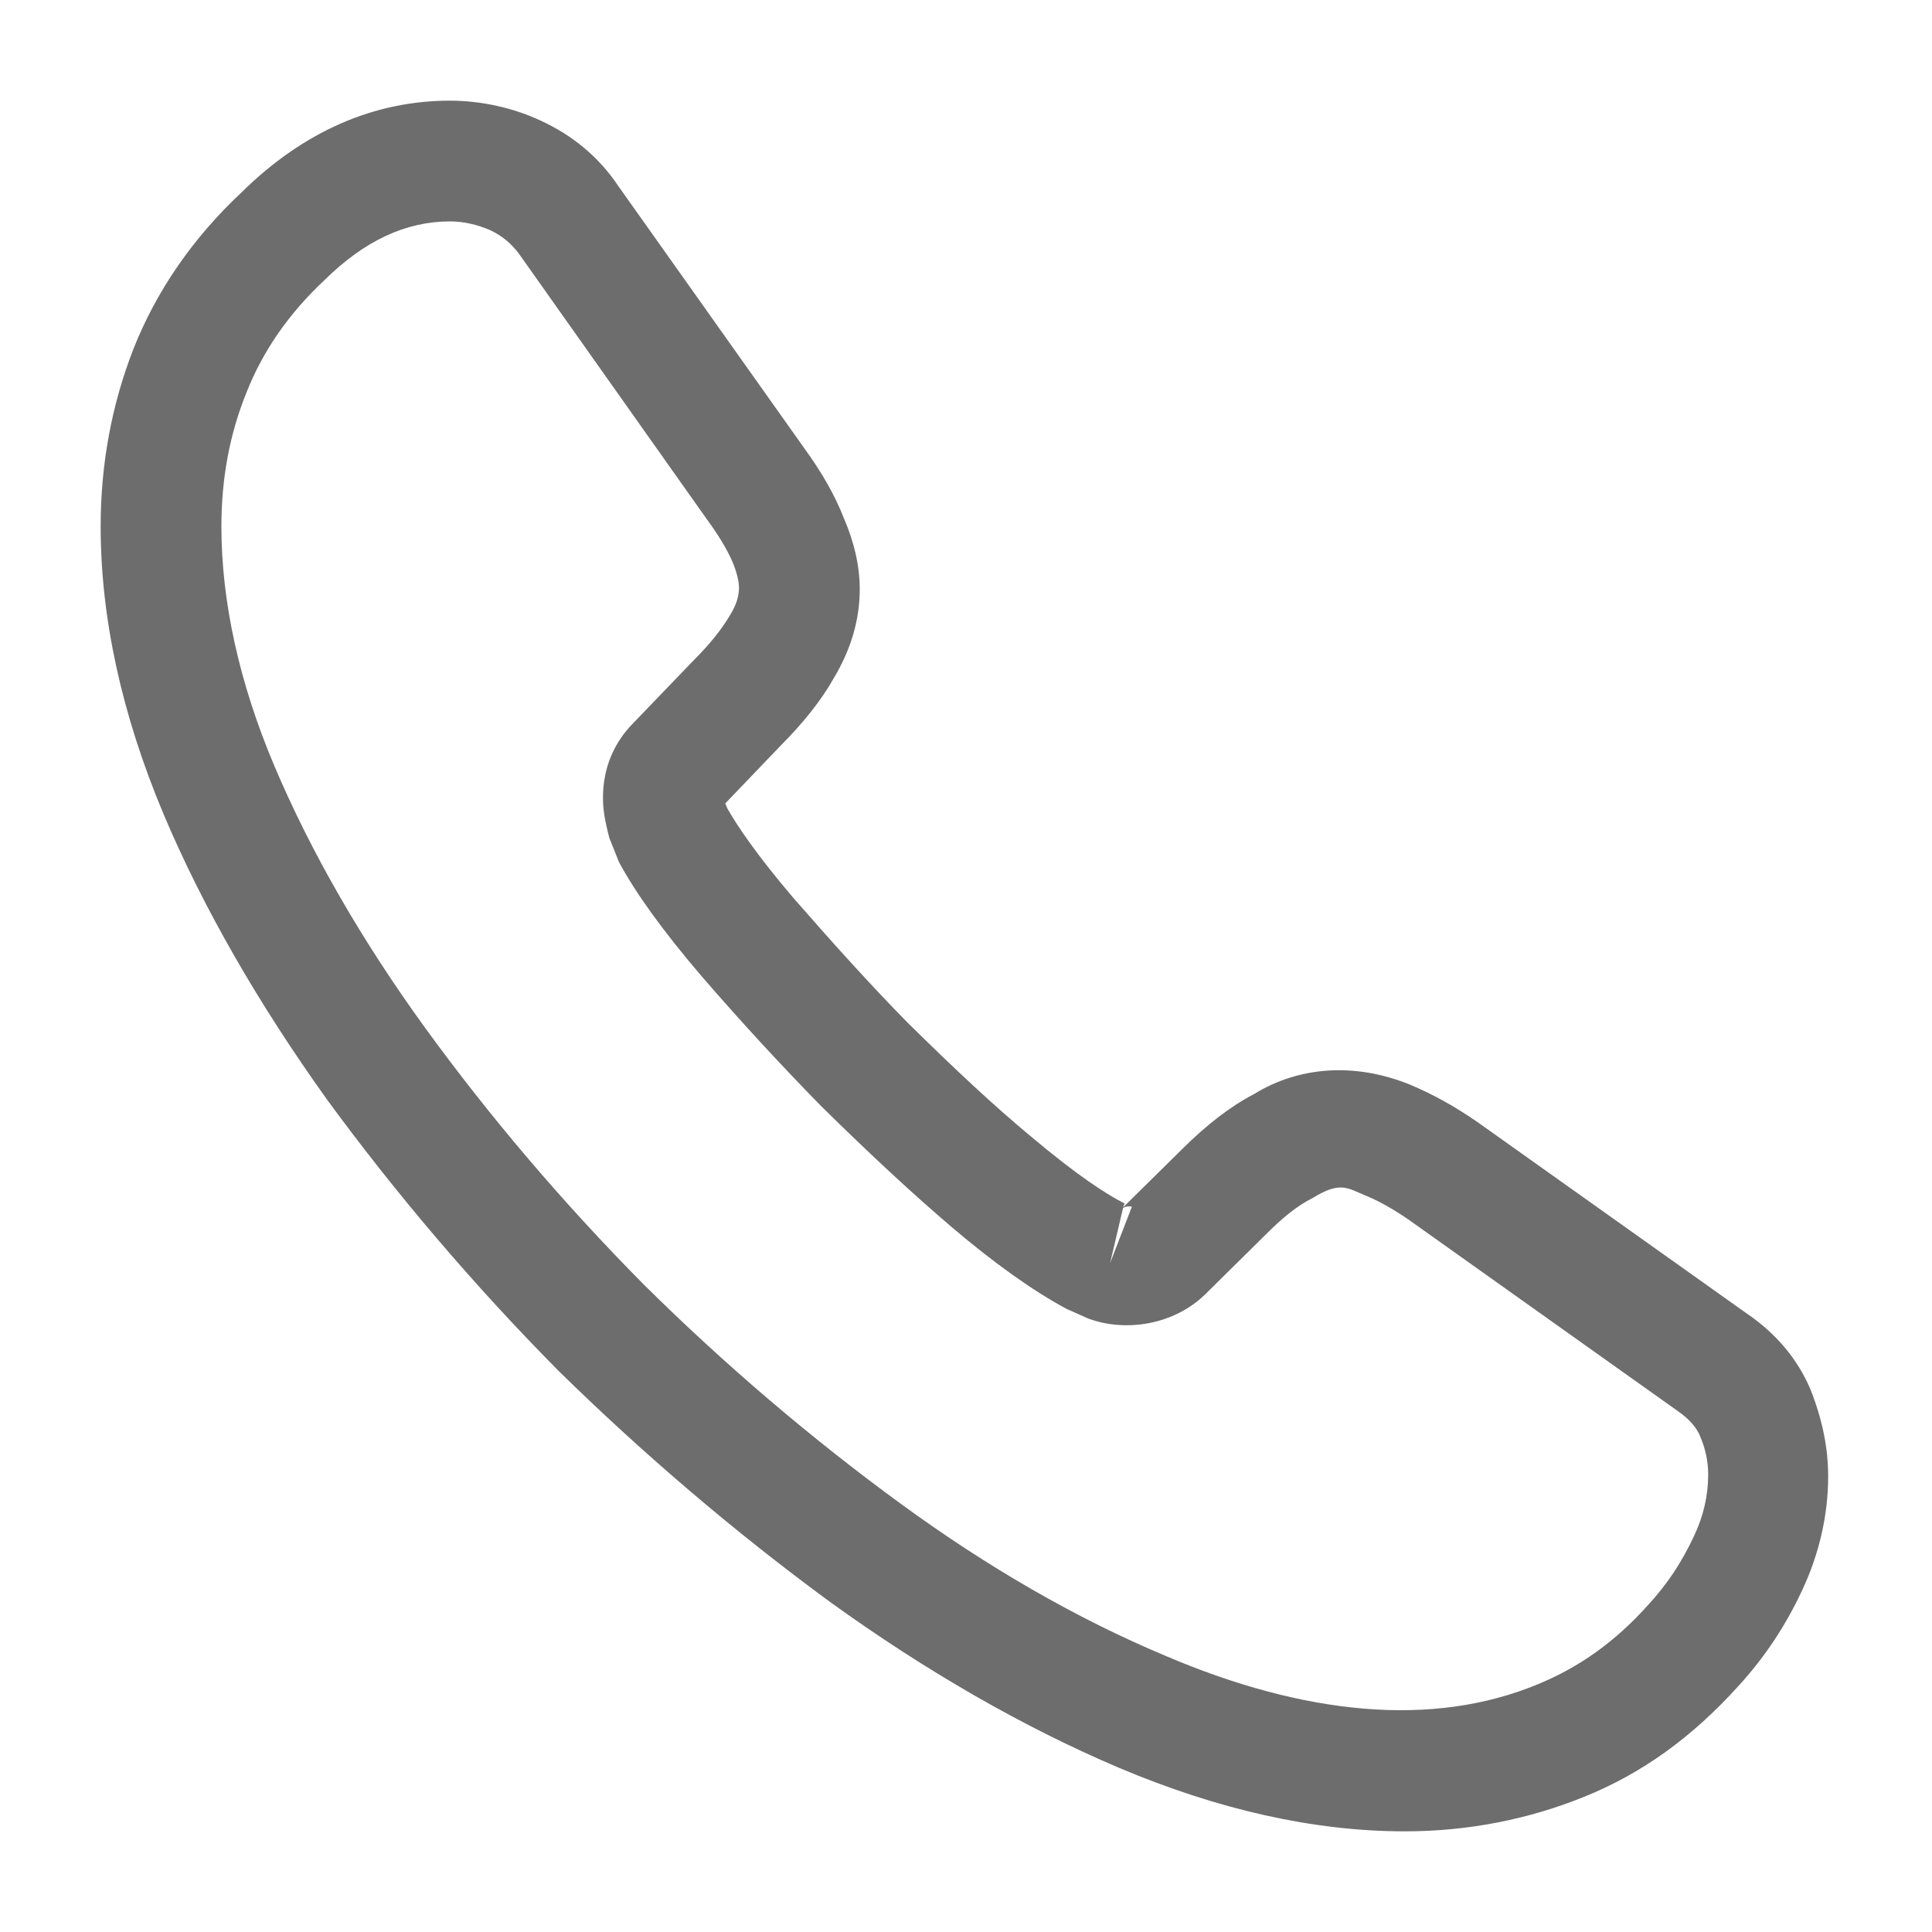
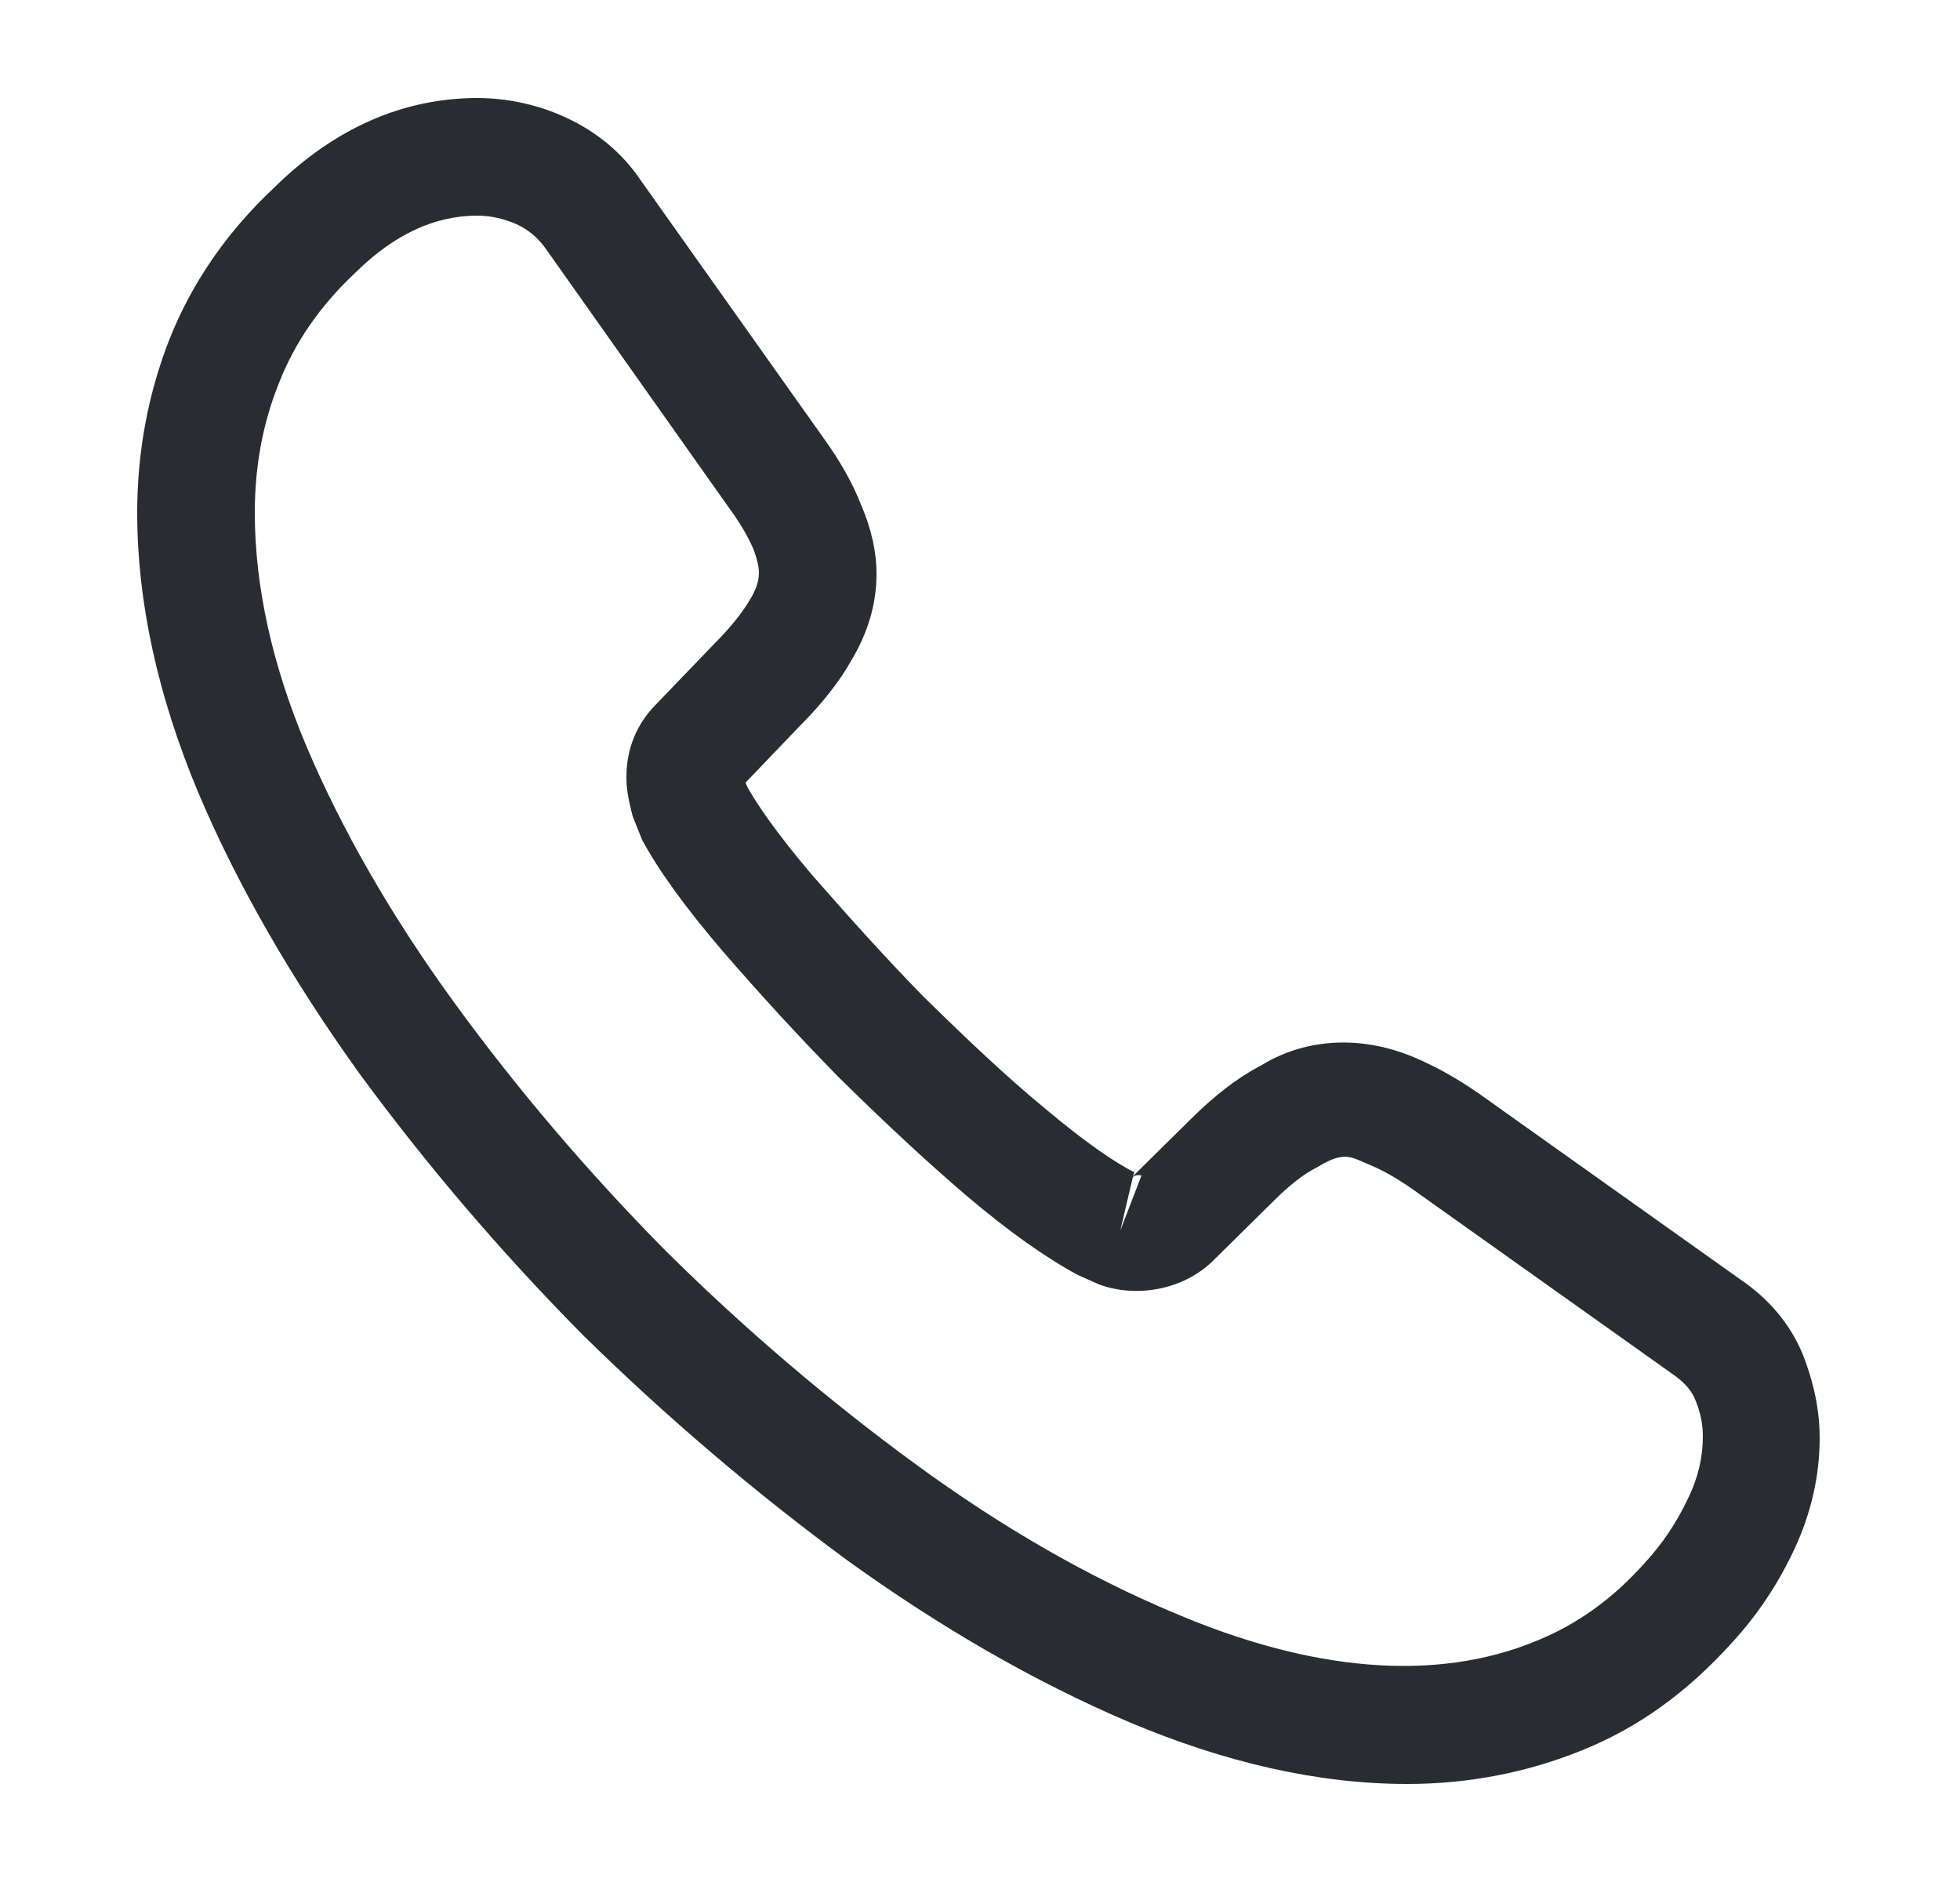
- <svg xmlns="http://www.w3.org/2000/svg" width="20" height="20" viewBox="0 0 20 20" fill="none">
-   <path d="M14.542 18.958C13.6 18.958 12.608 18.733 11.583 18.3C10.583 17.875 9.575 17.292 8.592 16.583C7.617 15.867 6.675 15.067 5.783 14.192C4.9 13.3 4.1 12.358 3.392 11.392C2.675 10.392 2.1 9.392 1.692 8.425C1.258 7.392 1.042 6.392 1.042 5.45C1.042 4.8 1.158 4.183 1.383 3.608C1.617 3.017 1.992 2.467 2.5 1.992C3.142 1.358 3.875 1.042 4.658 1.042C4.983 1.042 5.317 1.117 5.6 1.25C5.925 1.4 6.2 1.625 6.4 1.925L8.333 4.65C8.508 4.892 8.642 5.125 8.733 5.358C8.842 5.608 8.9 5.858 8.9 6.1C8.9 6.417 8.808 6.725 8.633 7.017C8.508 7.242 8.317 7.483 8.075 7.725L7.508 8.317C7.517 8.342 7.525 8.358 7.533 8.375C7.633 8.55 7.833 8.85 8.217 9.3C8.625 9.767 9.008 10.192 9.392 10.583C9.883 11.067 10.292 11.45 10.675 11.767C11.15 12.167 11.458 12.367 11.642 12.458L11.625 12.5L12.233 11.9C12.492 11.642 12.742 11.45 12.983 11.325C13.442 11.042 14.025 10.992 14.608 11.233C14.825 11.325 15.058 11.45 15.308 11.625L18.075 13.592C18.383 13.8 18.608 14.067 18.742 14.383C18.867 14.7 18.925 14.992 18.925 15.283C18.925 15.683 18.833 16.083 18.658 16.458C18.483 16.833 18.267 17.158 17.992 17.458C17.517 17.983 17 18.358 16.4 18.6C15.825 18.833 15.2 18.958 14.542 18.958ZM4.658 2.292C4.2 2.292 3.775 2.492 3.367 2.892C2.983 3.25 2.717 3.642 2.55 4.067C2.375 4.5 2.292 4.958 2.292 5.45C2.292 6.225 2.475 7.067 2.842 7.933C3.217 8.817 3.742 9.733 4.408 10.65C5.075 11.567 5.833 12.458 6.667 13.3C7.5 14.125 8.4 14.892 9.325 15.567C10.225 16.225 11.15 16.758 12.067 17.142C13.492 17.75 14.825 17.892 15.925 17.433C16.35 17.258 16.725 16.992 17.067 16.608C17.258 16.4 17.408 16.175 17.533 15.908C17.633 15.7 17.683 15.483 17.683 15.267C17.683 15.133 17.658 15 17.592 14.85C17.567 14.8 17.517 14.708 17.358 14.6L14.592 12.633C14.425 12.517 14.275 12.433 14.133 12.375C13.95 12.3 13.875 12.225 13.592 12.4C13.425 12.483 13.275 12.608 13.108 12.775L12.475 13.4C12.15 13.717 11.65 13.792 11.267 13.65L11.042 13.55C10.7 13.367 10.3 13.083 9.858 12.708C9.458 12.367 9.025 11.967 8.5 11.45C8.092 11.033 7.683 10.592 7.258 10.1C6.867 9.642 6.583 9.25 6.408 8.925L6.308 8.675C6.258 8.483 6.242 8.375 6.242 8.258C6.242 7.958 6.35 7.692 6.558 7.483L7.183 6.833C7.35 6.667 7.475 6.508 7.558 6.367C7.625 6.258 7.65 6.167 7.65 6.083C7.65 6.017 7.625 5.917 7.583 5.817C7.525 5.683 7.433 5.533 7.317 5.375L5.383 2.642C5.3 2.525 5.2 2.442 5.075 2.383C4.942 2.325 4.8 2.292 4.658 2.292ZM11.625 12.508L11.492 13.075L11.717 12.492C11.675 12.483 11.642 12.492 11.625 12.508Z" fill="#6D6D6D" />
+ <svg xmlns="http://www.w3.org/2000/svg" width="25" height="24" viewBox="0 0 25 24" fill="none">
+   <path d="M17.95 22.75C16.82 22.75 15.63 22.48 14.4 21.96C13.2 21.45 11.99 20.75 10.81 19.9C9.64 19.04 8.51 18.08 7.44 17.03C6.38 15.96 5.42 14.83 4.57 13.67C3.71 12.47 3.02 11.27 2.53 10.11C2.01 8.87 1.75 7.67 1.75 6.54C1.75 5.76 1.89 5.02 2.16 4.33C2.44 3.62 2.89 2.96 3.5 2.39C4.27 1.63 5.15 1.25 6.09 1.25C6.48 1.25 6.88 1.34 7.22 1.5C7.61 1.68 7.94 1.95 8.18 2.31L10.5 5.58C10.71 5.87 10.87 6.15 10.98 6.43C11.11 6.73 11.18 7.03 11.18 7.32C11.18 7.7 11.07 8.07 10.86 8.42C10.71 8.69 10.48 8.98 10.19 9.27L9.51 9.98C9.52 10.01 9.53 10.03 9.54 10.05C9.66 10.26 9.9 10.62 10.36 11.16C10.85 11.72 11.31 12.23 11.77 12.7C12.36 13.28 12.85 13.74 13.31 14.12C13.88 14.6 14.25 14.84 14.47 14.95L14.45 15L15.18 14.28C15.49 13.97 15.79 13.74 16.08 13.59C16.63 13.25 17.33 13.19 18.03 13.48C18.29 13.59 18.57 13.74 18.87 13.95L22.19 16.31C22.56 16.56 22.83 16.88 22.99 17.26C23.14 17.64 23.21 17.99 23.21 18.34C23.21 18.82 23.1 19.3 22.89 19.75C22.68 20.2 22.42 20.59 22.09 20.95C21.52 21.58 20.9 22.03 20.18 22.32C19.49 22.6 18.74 22.75 17.95 22.75ZM6.09 2.75C5.54 2.75 5.03 2.99 4.54 3.47C4.08 3.9 3.76 4.37 3.56 4.88C3.35 5.4 3.25 5.95 3.25 6.54C3.25 7.47 3.47 8.48 3.91 9.52C4.36 10.58 4.99 11.68 5.79 12.78C6.59 13.88 7.5 14.95 8.5 15.96C9.5 16.95 10.58 17.87 11.69 18.68C12.77 19.47 13.88 20.11 14.98 20.57C16.69 21.3 18.29 21.47 19.61 20.92C20.12 20.71 20.57 20.39 20.98 19.93C21.21 19.68 21.39 19.41 21.54 19.09C21.66 18.84 21.72 18.58 21.72 18.32C21.72 18.16 21.69 18 21.61 17.82C21.58 17.76 21.52 17.65 21.33 17.52L18.01 15.16C17.81 15.02 17.63 14.92 17.46 14.85C17.24 14.76 17.15 14.67 16.81 14.88C16.61 14.98 16.43 15.13 16.23 15.33L15.47 16.08C15.08 16.46 14.48 16.55 14.02 16.38L13.75 16.26C13.34 16.04 12.86 15.7 12.33 15.25C11.85 14.84 11.33 14.36 10.7 13.74C10.21 13.24 9.72 12.71 9.21 12.12C8.74 11.57 8.4 11.1 8.19 10.71L8.07 10.41C8.01 10.18 7.99 10.05 7.99 9.91C7.99 9.55 8.12 9.23 8.37 8.98L9.12 8.2C9.32 8 9.47 7.81 9.57 7.64C9.65 7.51 9.68 7.4 9.68 7.3C9.68 7.22 9.65 7.1 9.6 6.98C9.53 6.82 9.42 6.64 9.28 6.45L6.96 3.17C6.86 3.03 6.74 2.93 6.59 2.86C6.43 2.79 6.26 2.75 6.09 2.75ZM14.45 15.01L14.29 15.69L14.56 14.99C14.51 14.98 14.47 14.99 14.45 15.01Z" fill="#292D32" />
</svg>
